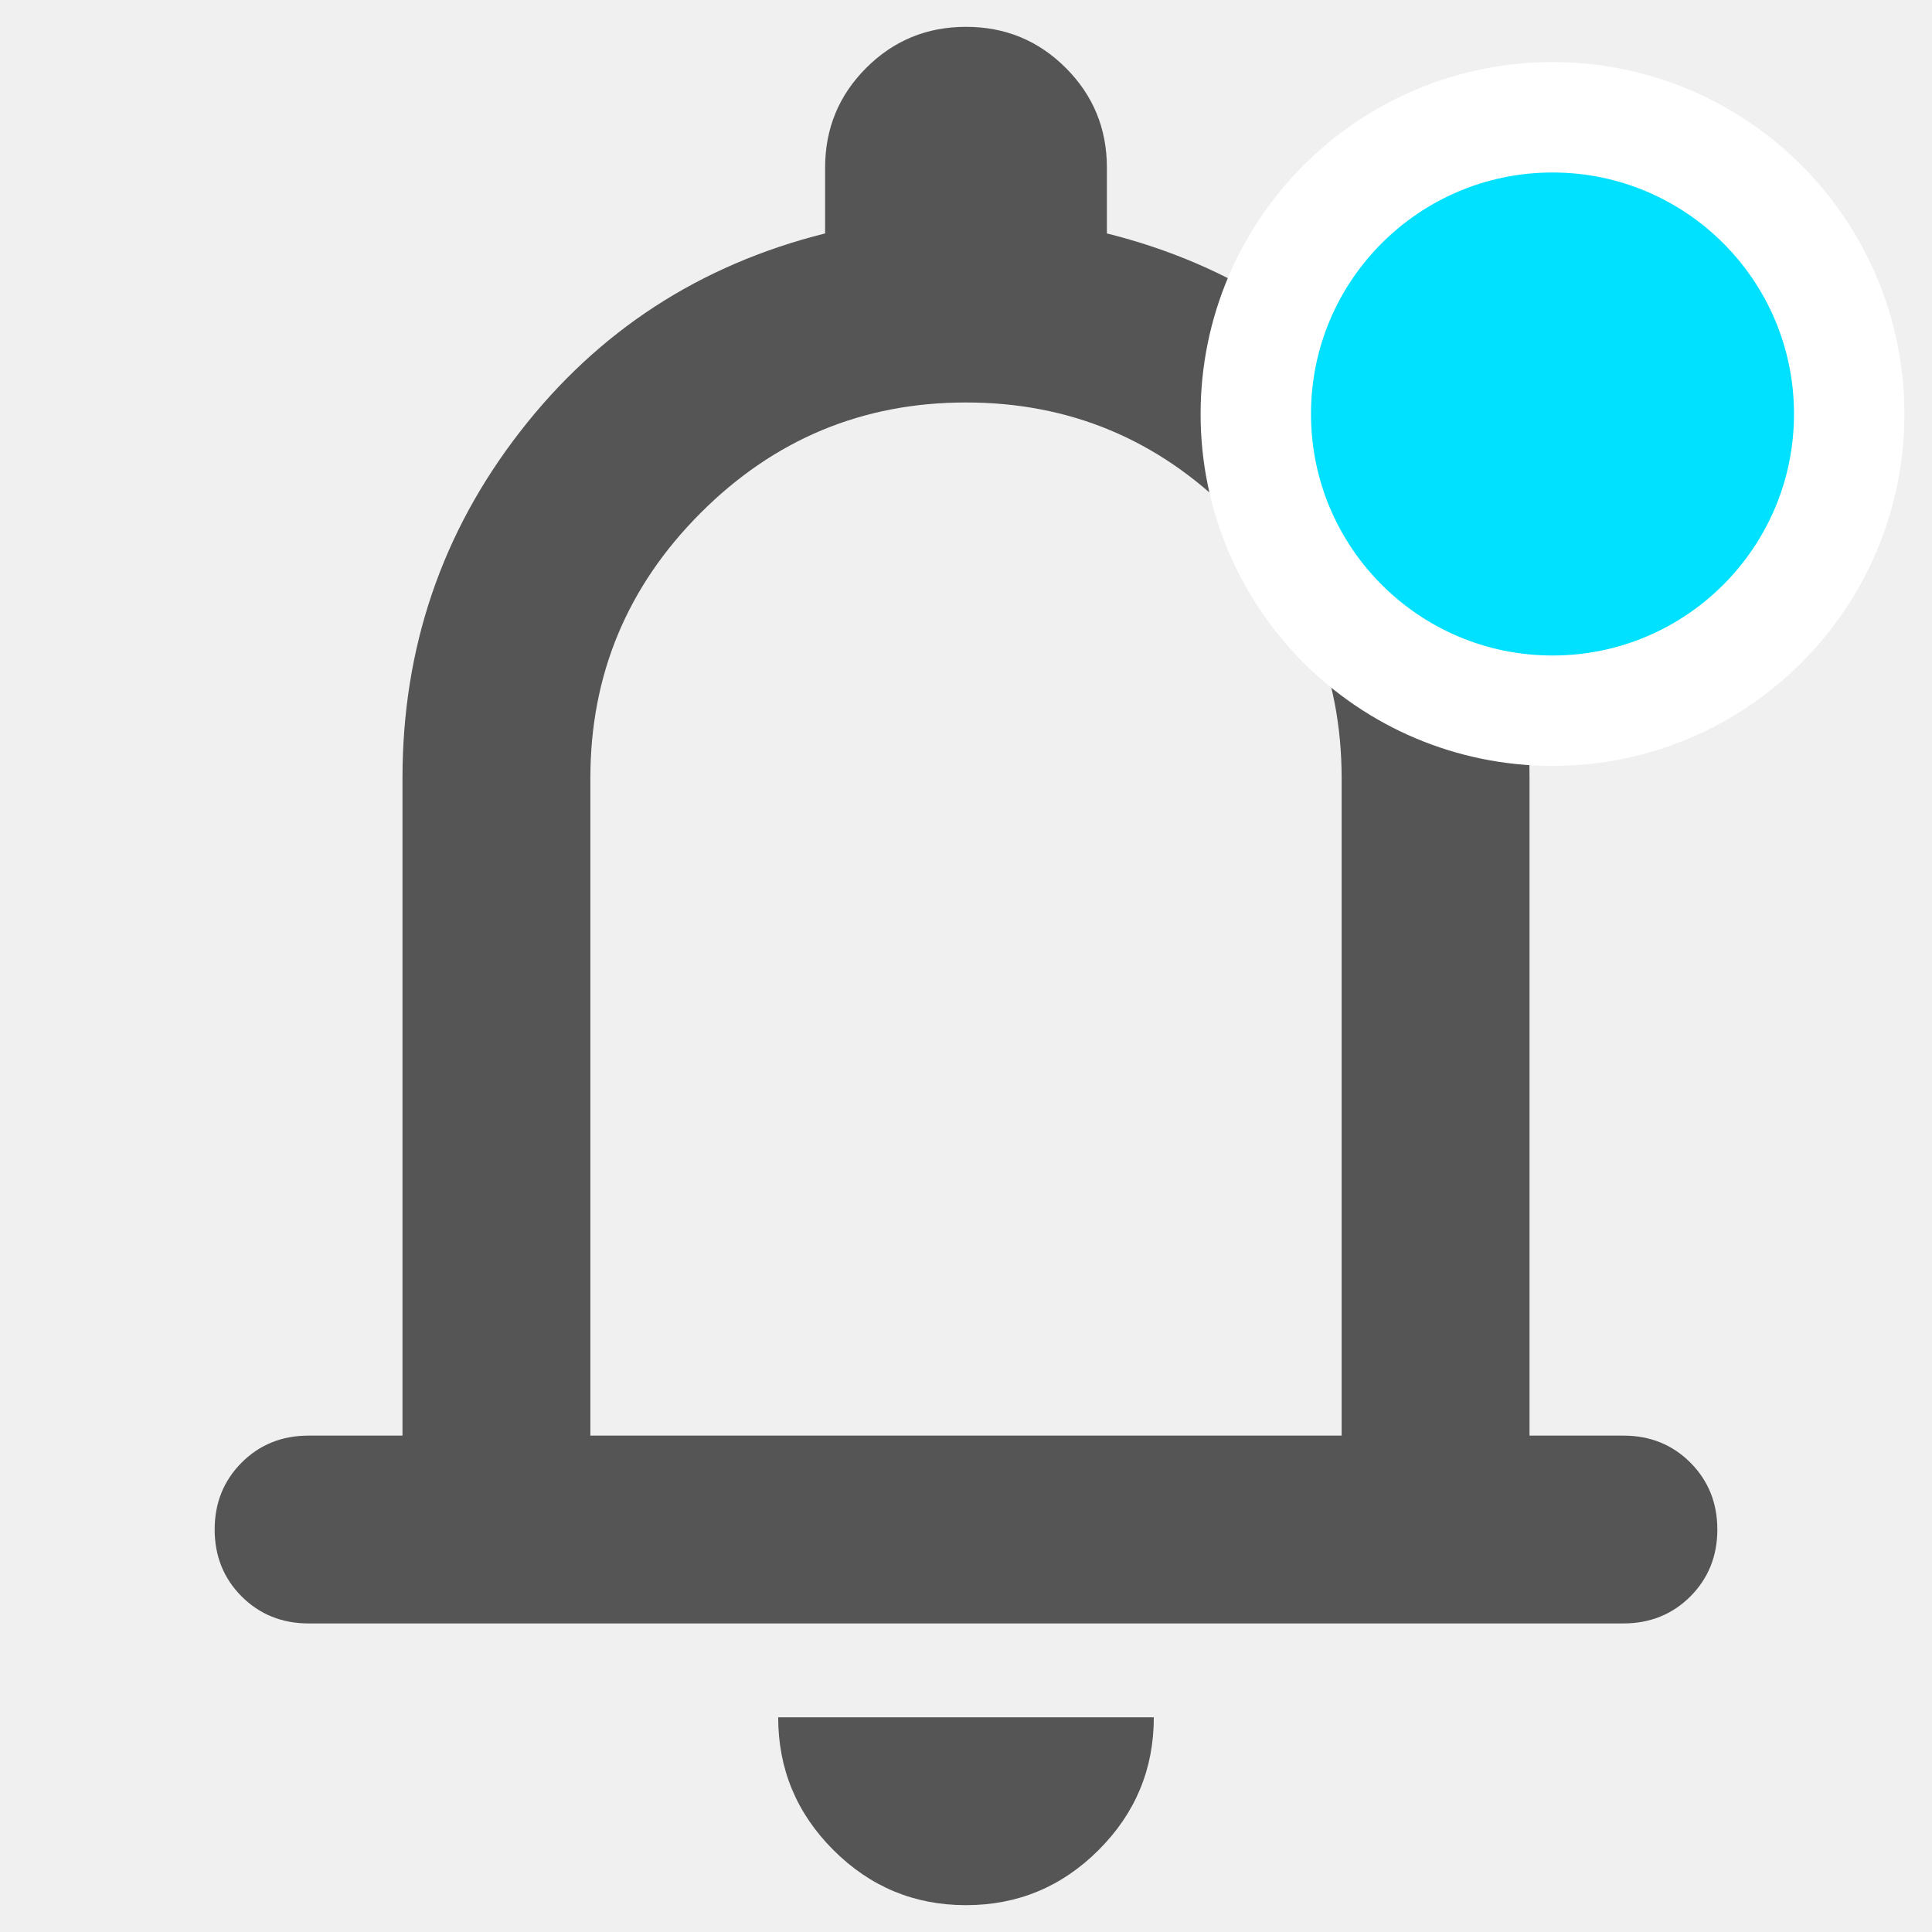
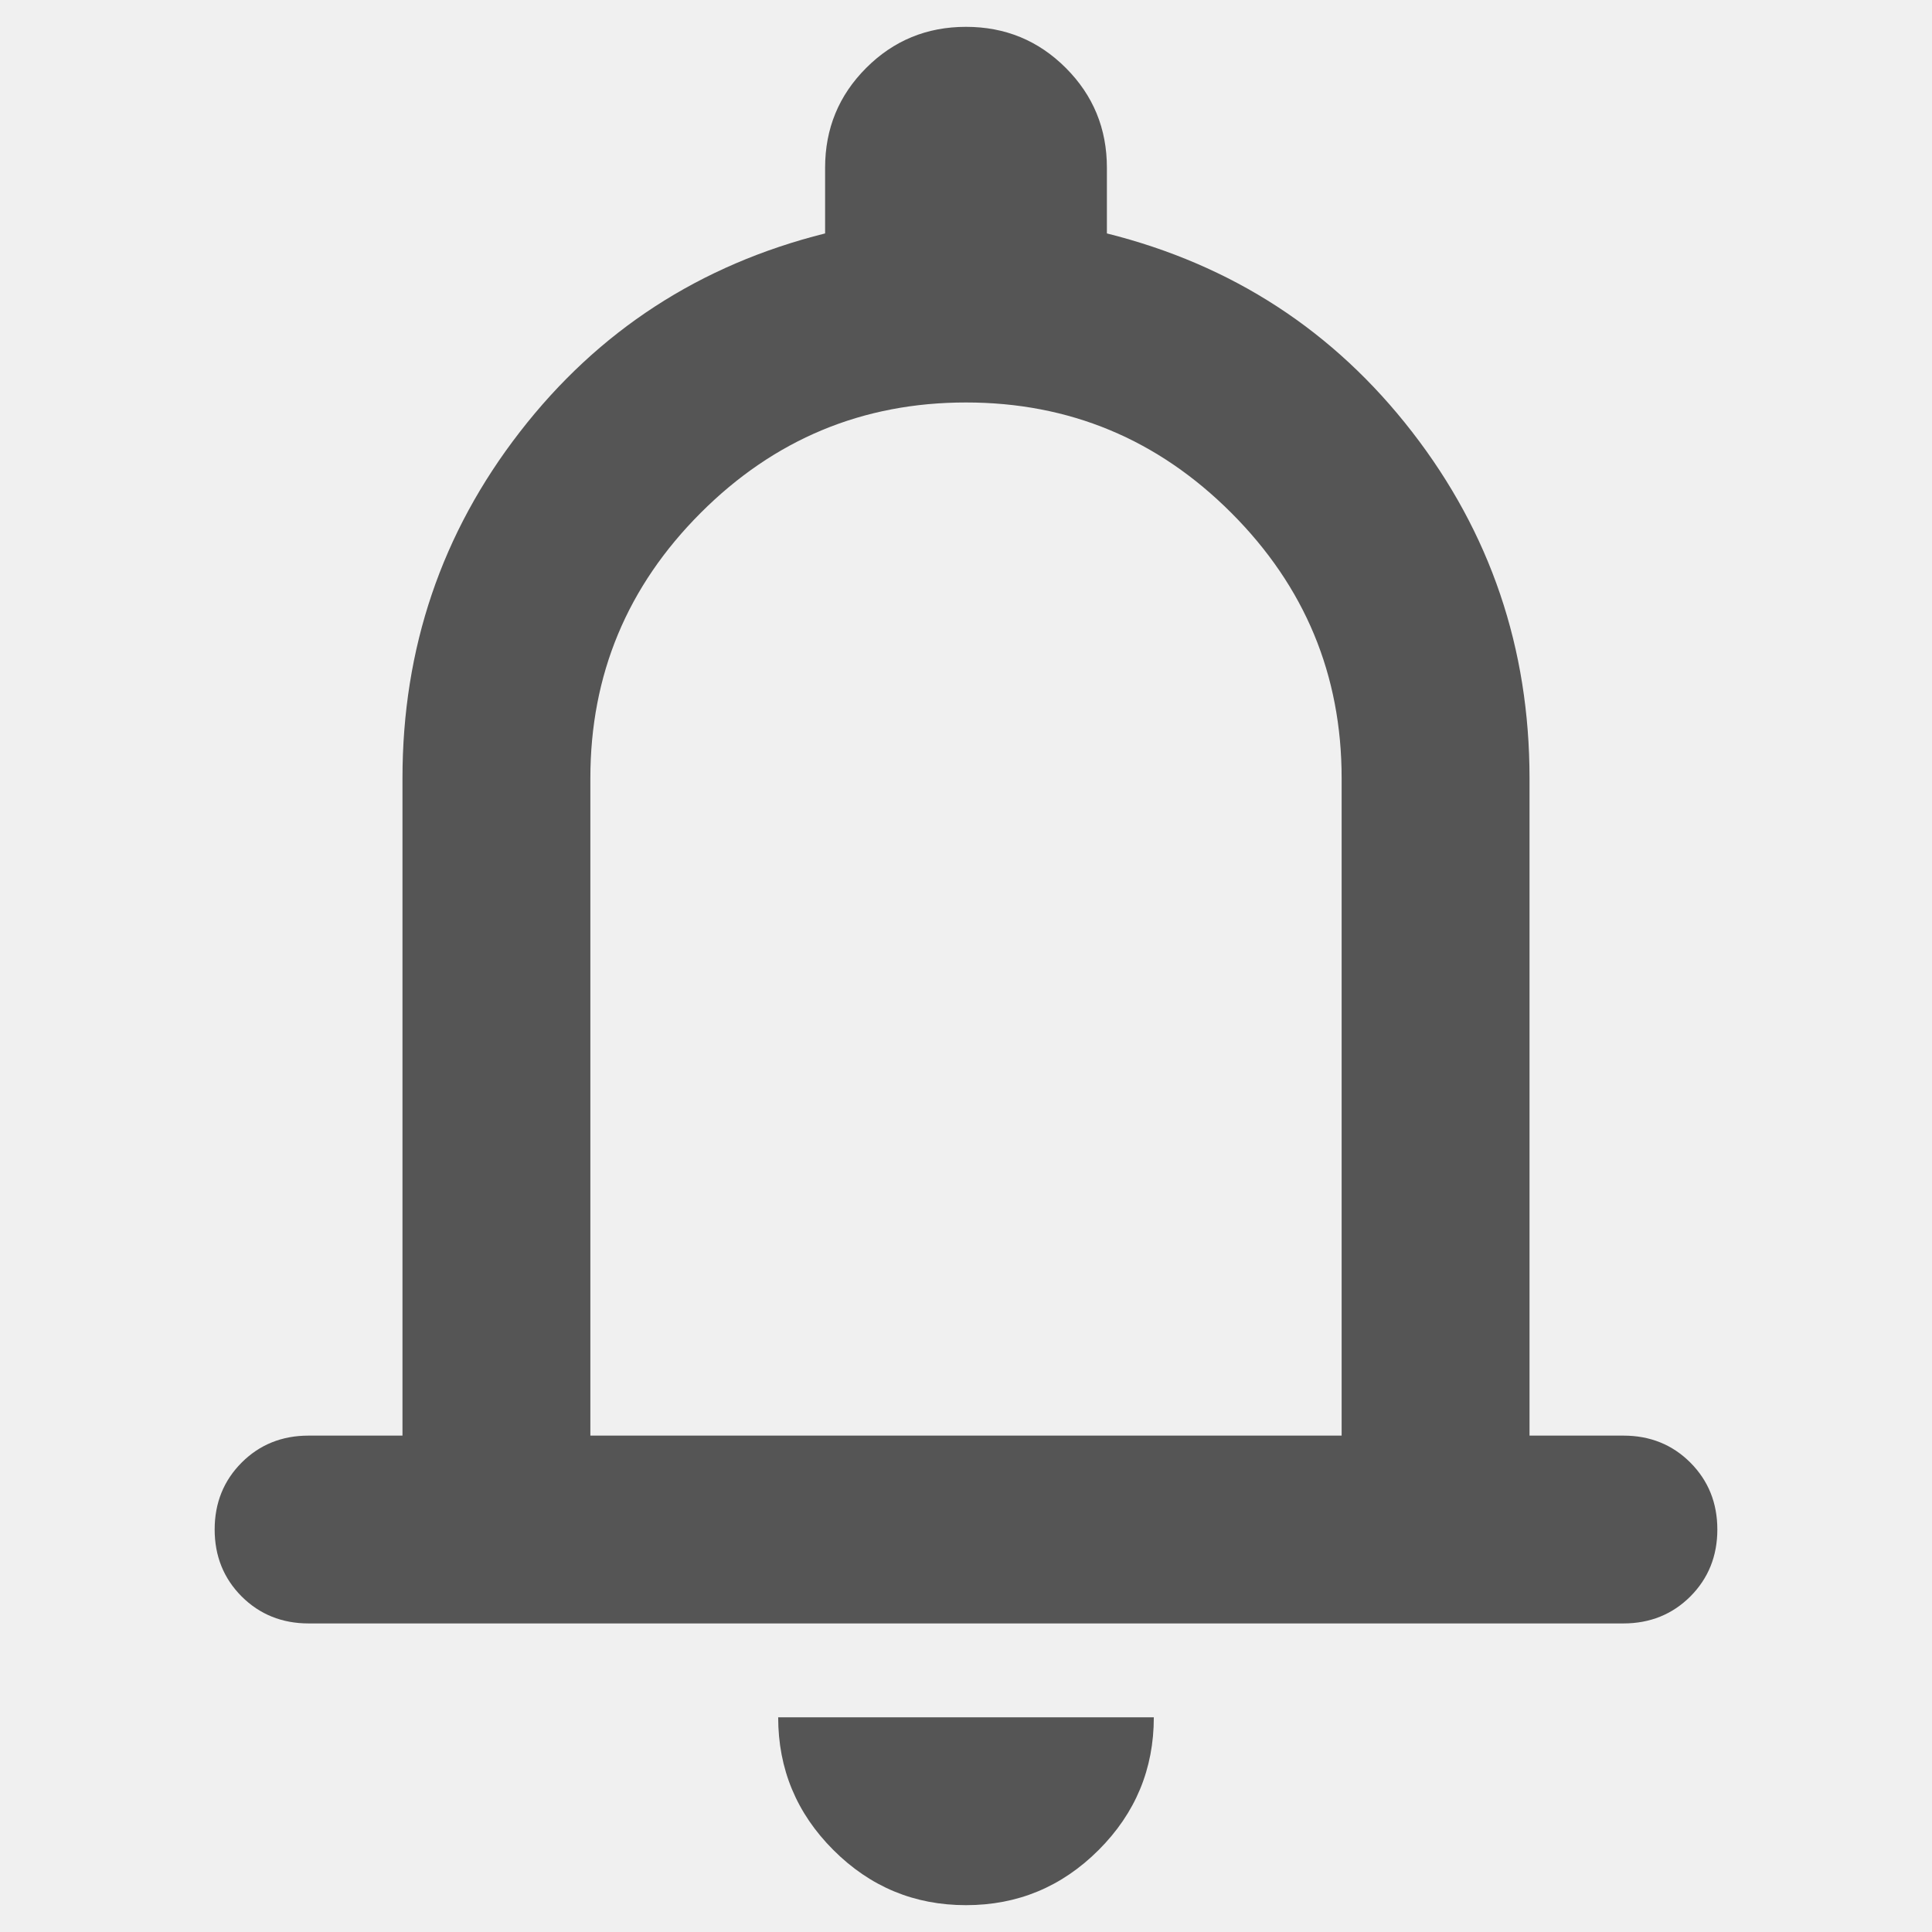
<svg xmlns="http://www.w3.org/2000/svg" preserveAspectRatio="none" overflow="visible" style="display: block;" width="28" height="28" viewBox="0 0 28 28" fill="none">
  <g id="Frame">
    <path id="Vector" d="M4.472 23.528C4.087 23.528 3.763 23.397 3.502 23.137C3.242 22.876 3.111 22.552 3.111 22.167C3.111 21.781 3.242 21.458 3.502 21.197C3.763 20.936 4.087 20.806 4.472 20.806H5.833V11.278C5.833 9.395 6.4 7.722 7.535 6.259C8.669 4.795 10.143 3.837 11.958 3.383V2.431C11.958 1.863 12.157 1.381 12.554 0.984C12.951 0.587 13.433 0.389 14 0.389C14.567 0.389 15.049 0.587 15.446 0.984C15.843 1.381 16.042 1.863 16.042 2.431V3.383C17.857 3.837 19.331 4.795 20.465 6.259C21.599 7.722 22.167 9.395 22.167 11.278V20.806H23.528C23.913 20.806 24.237 20.936 24.498 21.197C24.758 21.458 24.889 21.781 24.889 22.167C24.889 22.552 24.758 22.876 24.498 23.137C24.237 23.397 23.913 23.528 23.528 23.528H4.472ZM14 27.611C13.251 27.611 12.611 27.345 12.077 26.811C11.544 26.278 11.278 25.637 11.278 24.889H16.722C16.722 25.637 16.456 26.278 15.923 26.811C15.389 27.345 14.749 27.611 14 27.611ZM8.556 20.806H19.444V11.278C19.444 9.781 18.911 8.499 17.845 7.433C16.779 6.366 15.497 5.833 14 5.833C12.503 5.833 11.221 6.366 10.155 7.433C9.089 8.499 8.556 9.781 8.556 11.278V20.806Z" fill="#555555" />
-     <path id="Badge" d="M26.8 6C26.8 8.375 24.875 10.3 22.5 10.3C20.125 10.3 18.2 8.375 18.2 6C18.2 3.625 20.125 1.7 22.5 1.7C24.875 1.7 26.8 3.625 26.8 6Z" fill="#00E1FF" stroke-width="1.6" stroke="white" />
  </g>
</svg>
